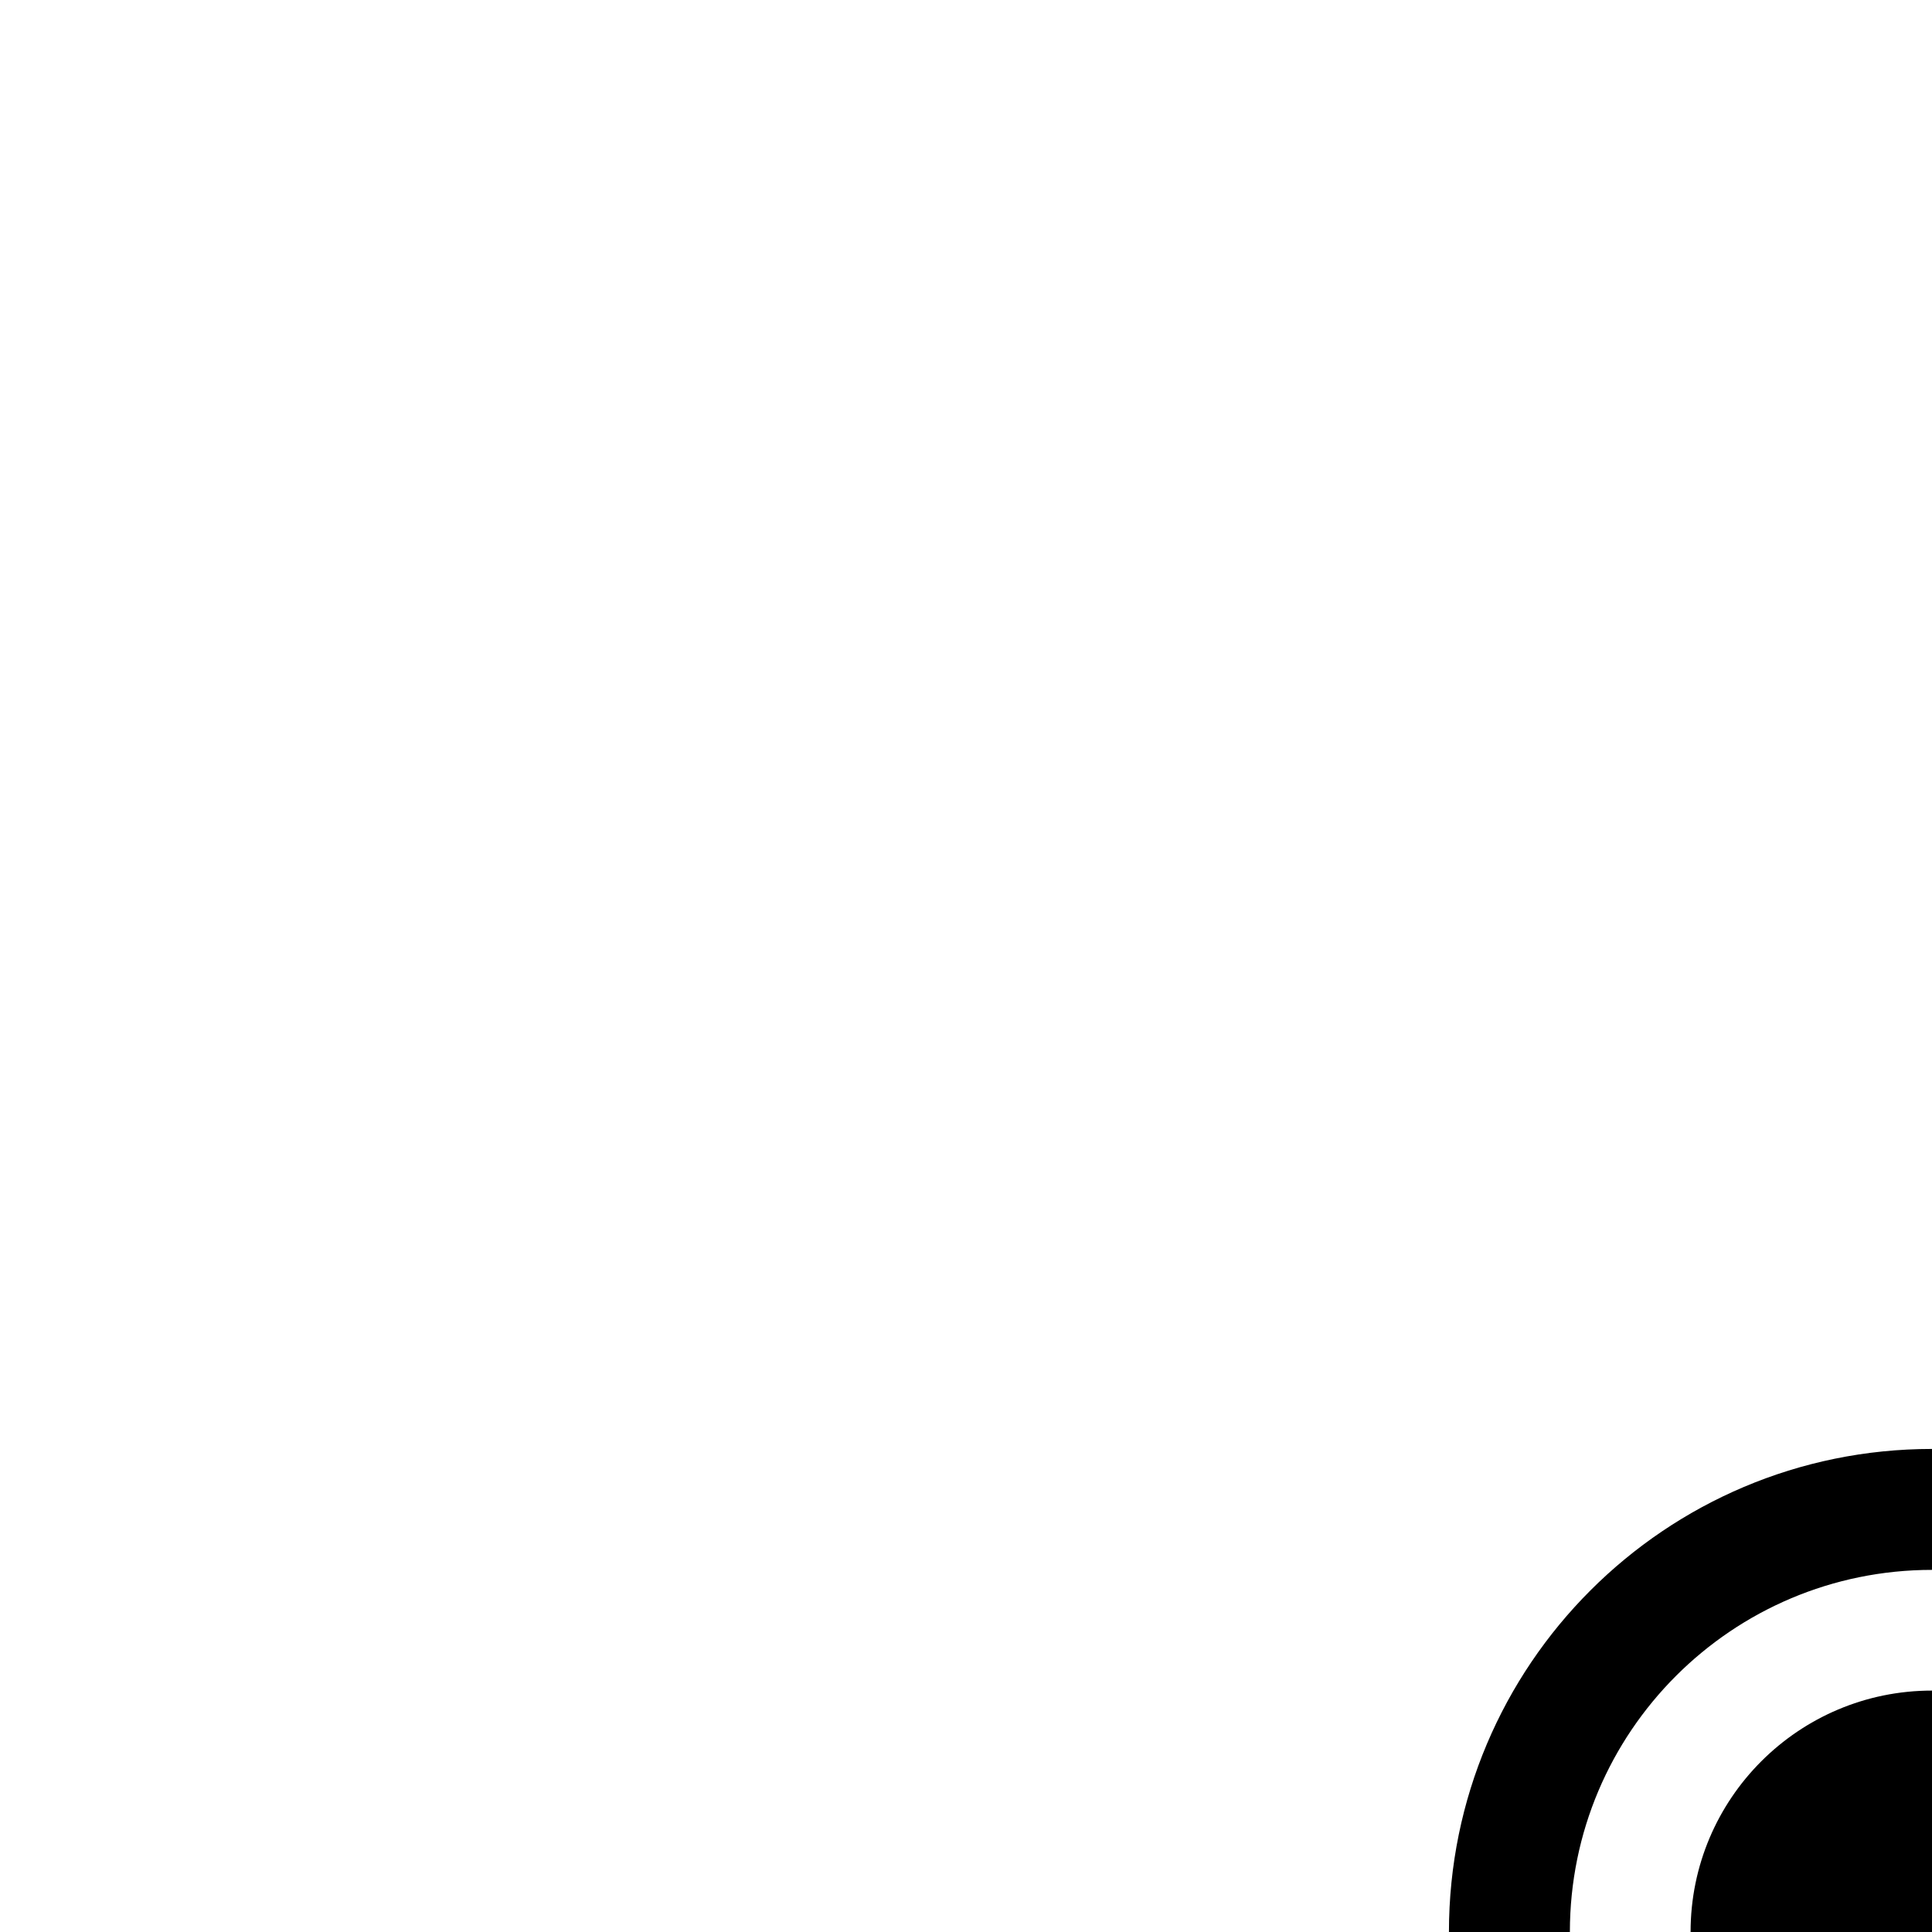
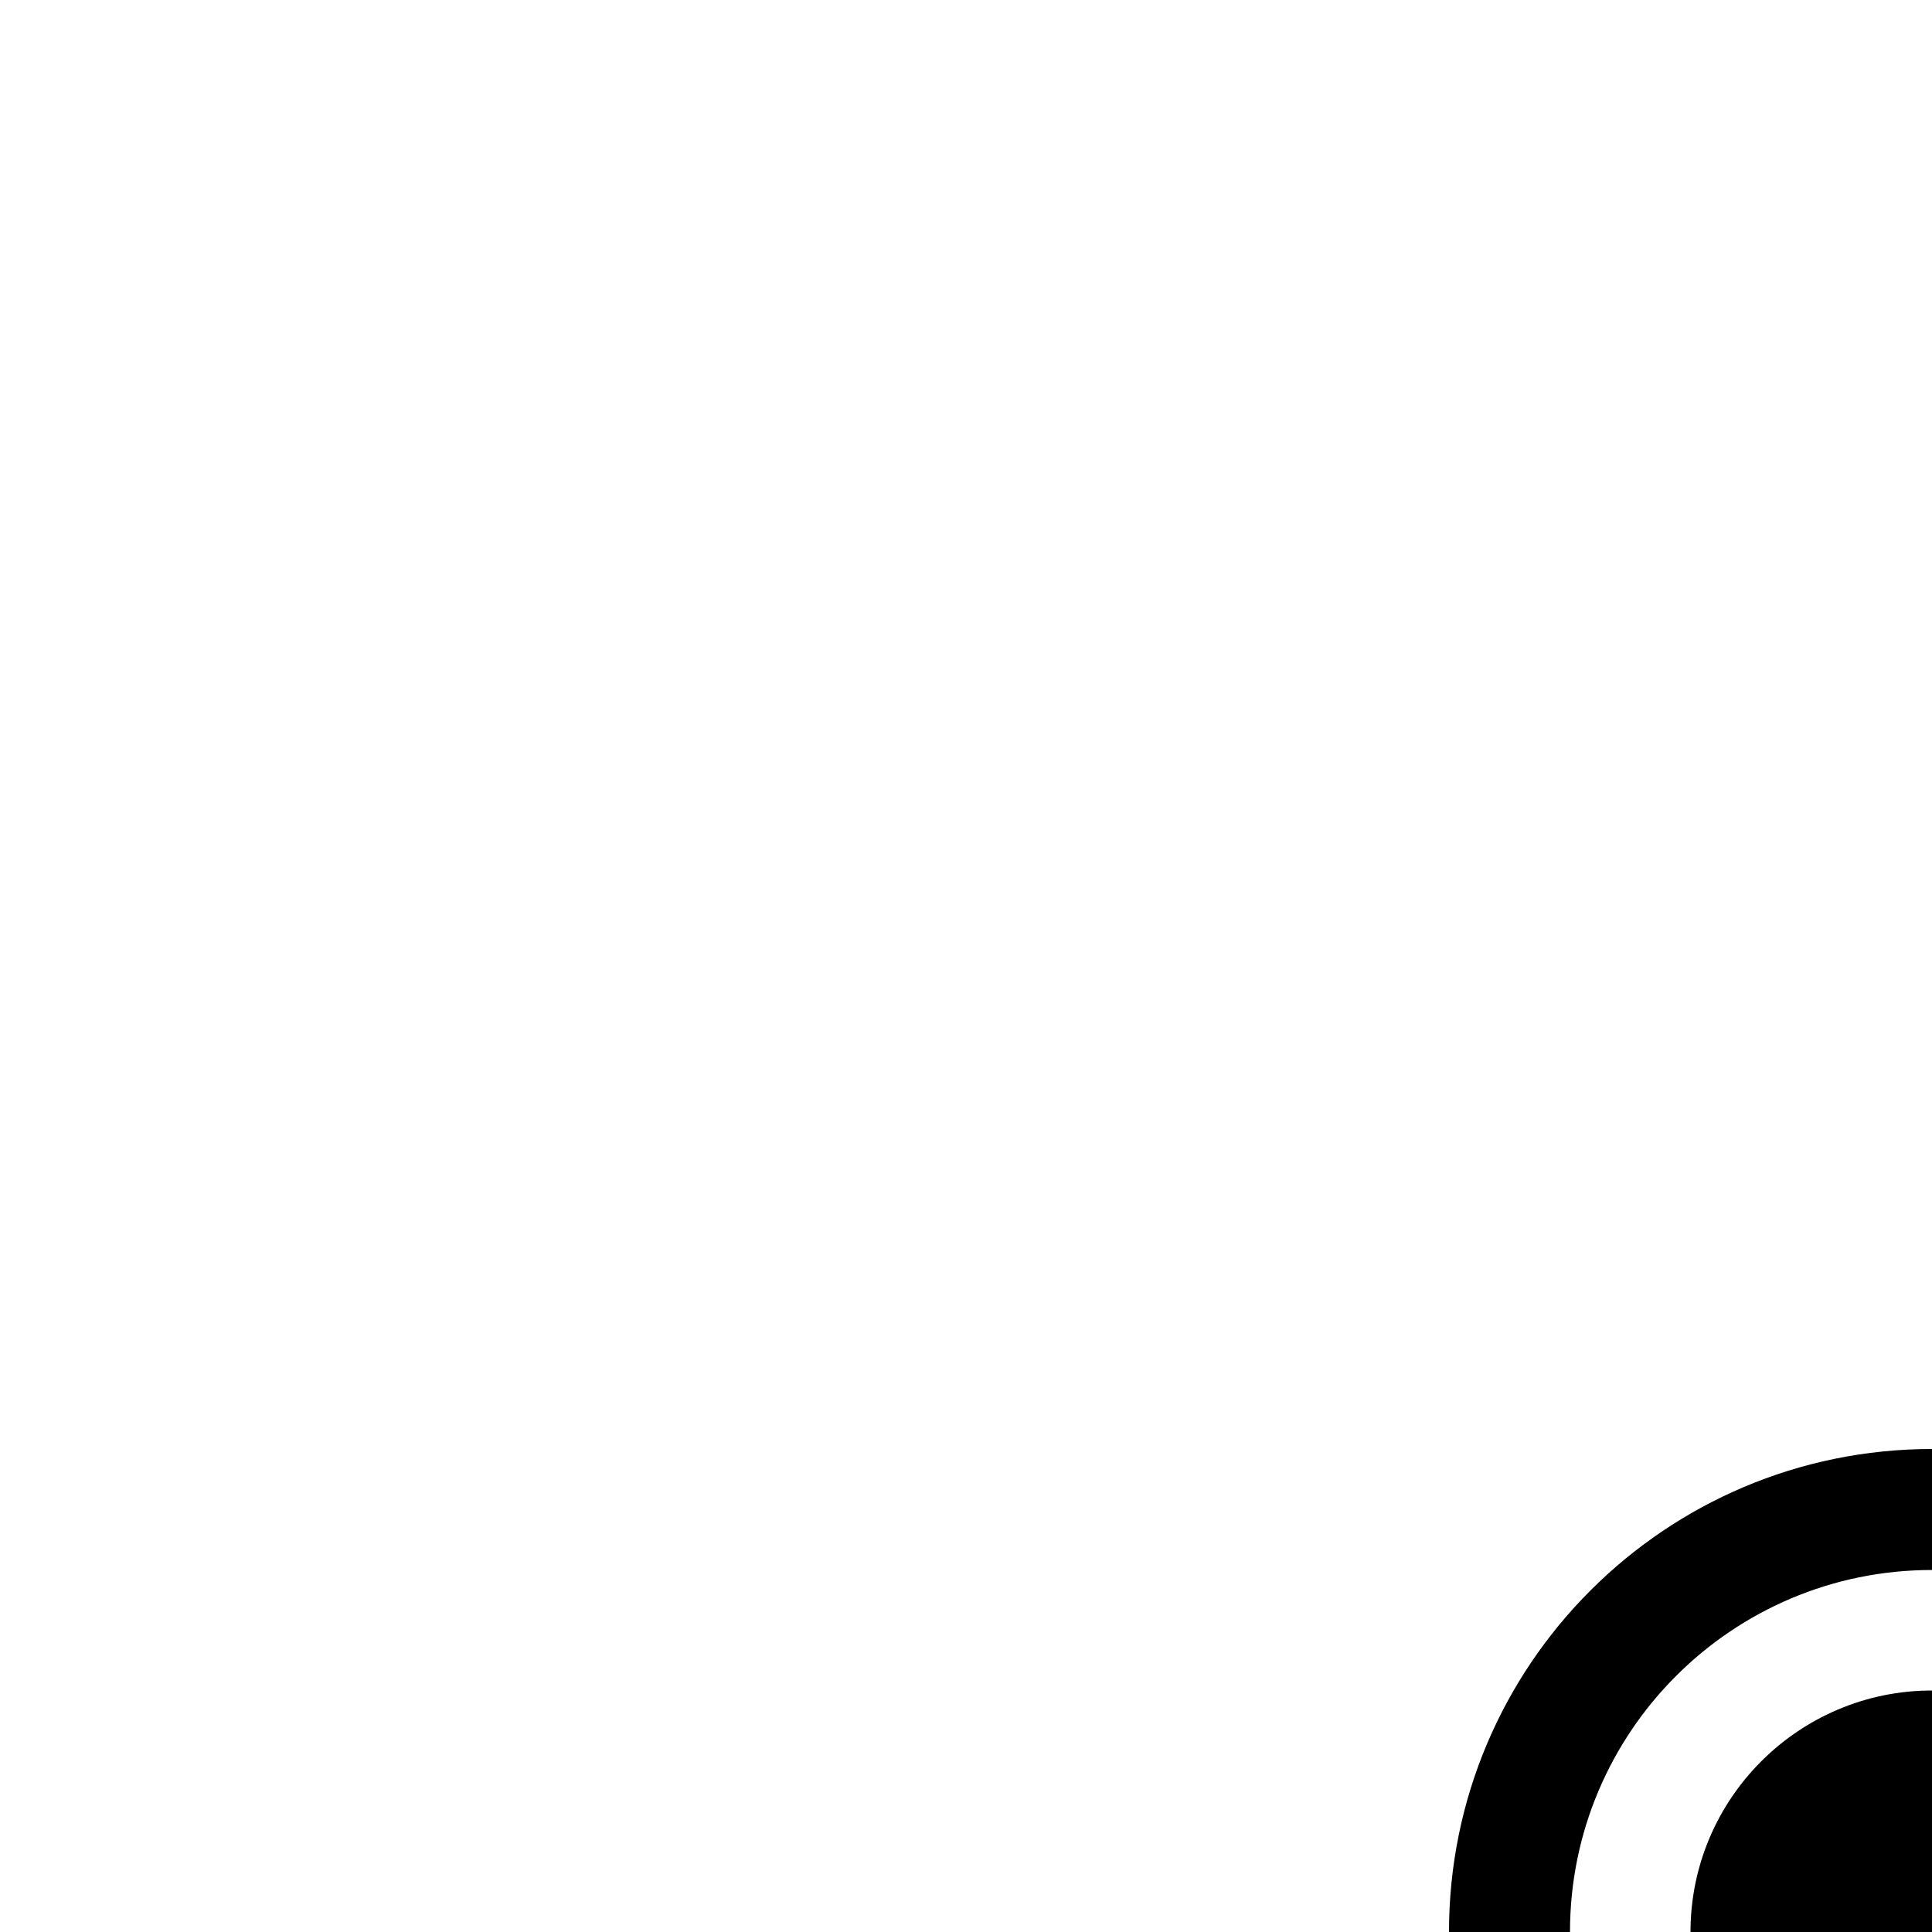
- <svg xmlns="http://www.w3.org/2000/svg" width="32" height="32" viewBox="0 0 8.467 8.467">
-   <path d="M6.88 8.467A1.587 1.587 0 0 1 8.467 6.88v-.53A2.117 2.117 0 0 0 6.35 8.467Z" style="fill:#000;stroke-width:0" />
-   <path d="M8.467 8.467V7.409a1.058 1.058 0 0 0-1.058 1.058Z" style="fill:#000;stroke-width:0" />
+ <svg xmlns="http://www.w3.org/2000/svg" width="32" height="32">
+   <path d="M26.004 32A5.995 5.995 0 0 1 32 26.004V24a8 8 0 0 0-8 8Zm0 0" style="stroke:none;fill-rule:nonzero;fill:#000;fill-opacity:1" />
+   <path d="M32 32v-4c-2.207 0-4 1.793-4 4Zm0 0" style="stroke:none;fill-rule:nonzero;fill:#000;fill-opacity:1" />
</svg>
